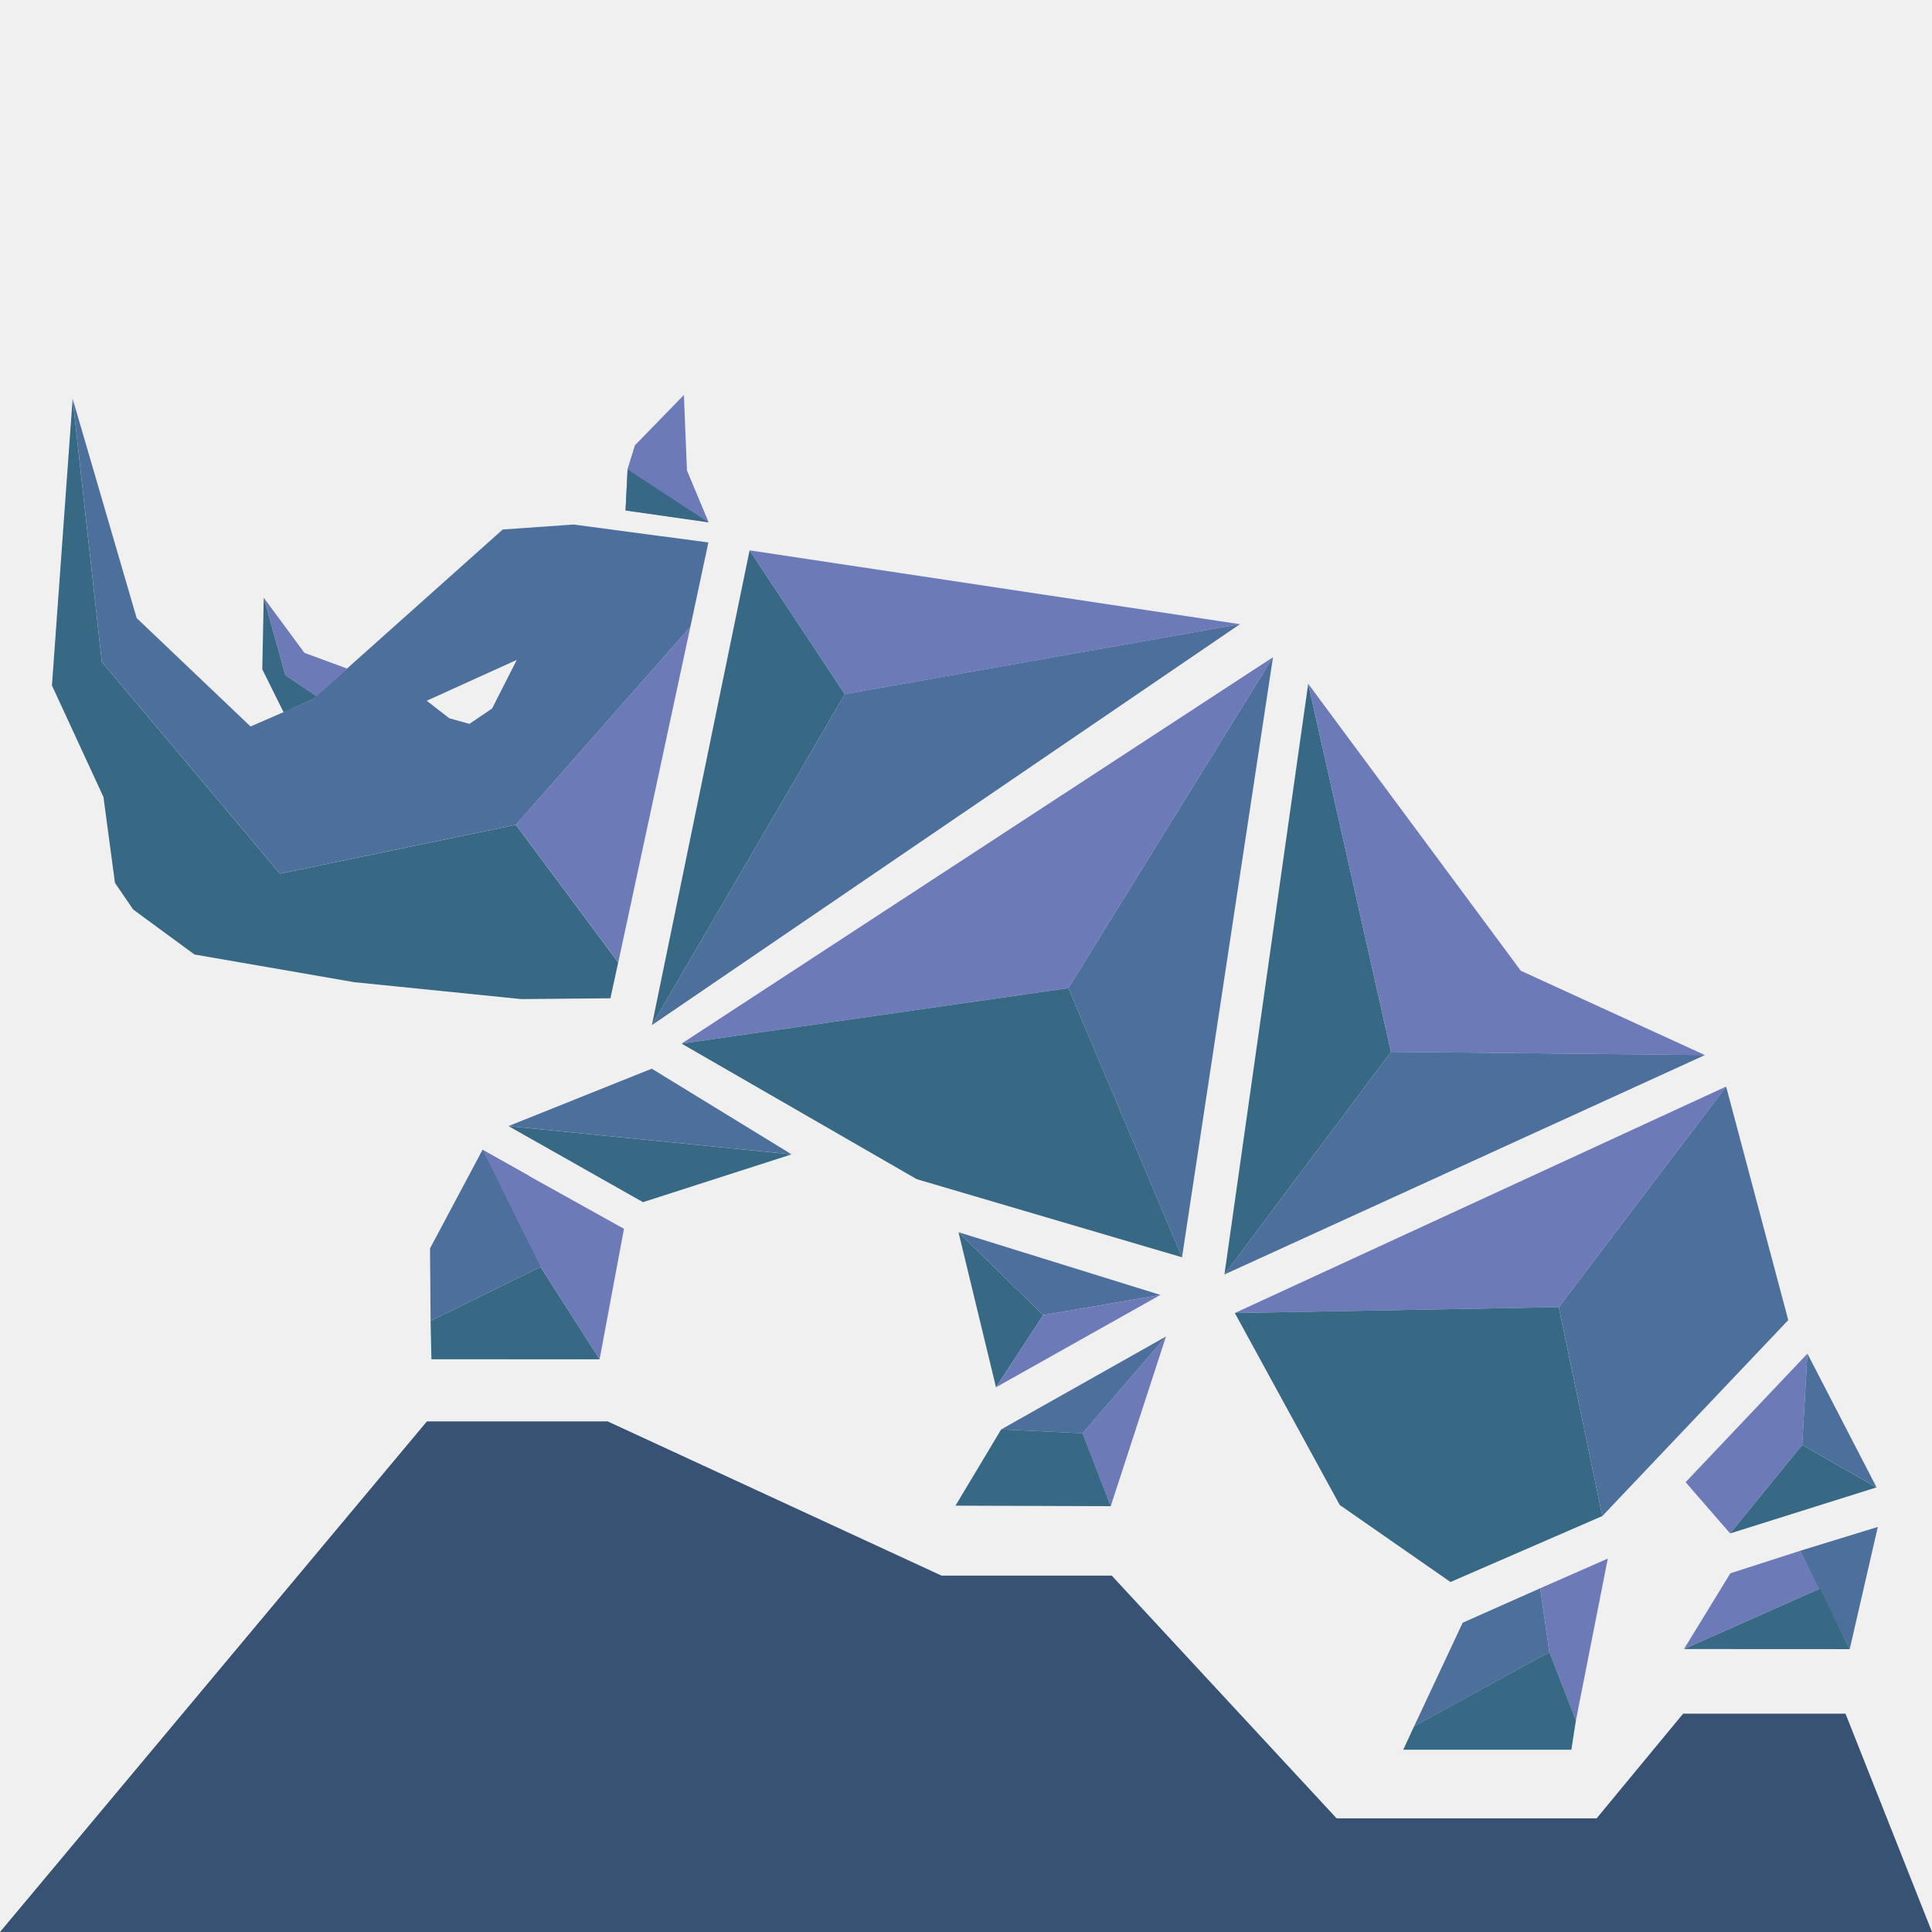
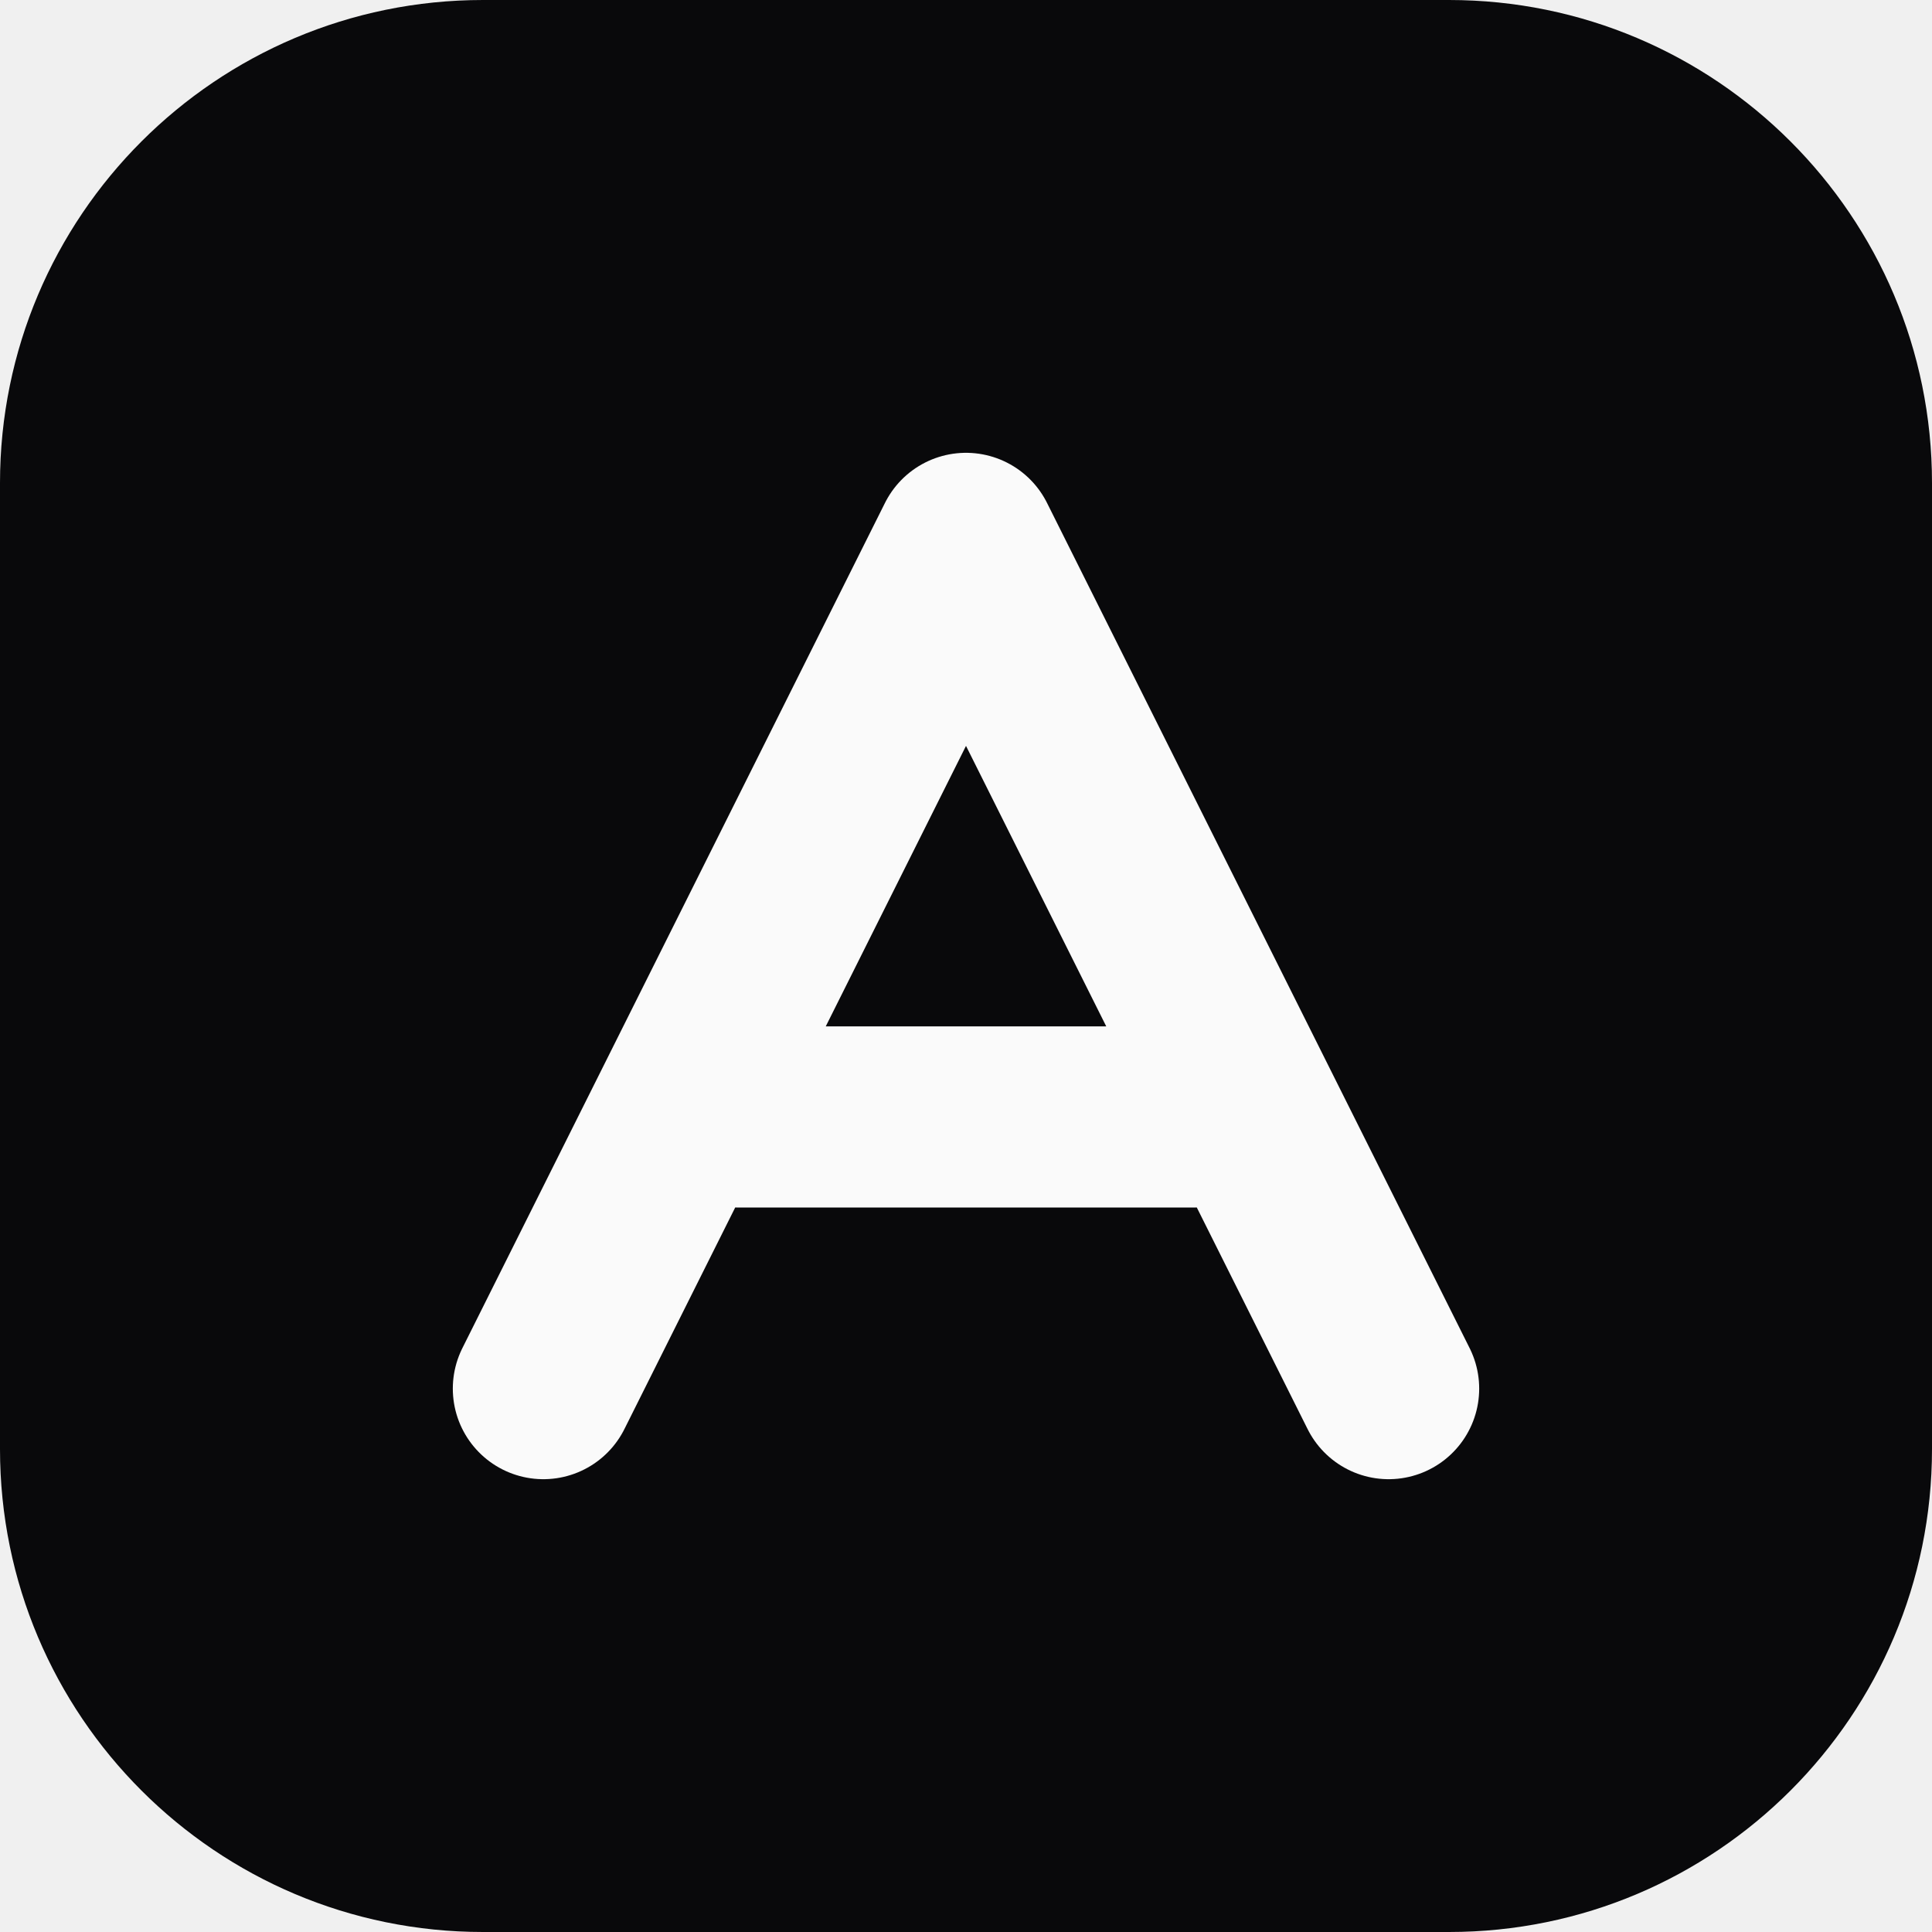
- <svg xmlns="http://www.w3.org/2000/svg" width="900" height="900" viewBox="0 0 900 900" fill="none">
-   <g clip-path="url(#clip0_595_312)">
-     <path d="M33.83 185.726L24.195 319.329L48.186 371.253L53.557 411.288L62.026 423.674L90.567 444.634L165.004 457.536L242.825 465.416L284.365 465.038L287.978 448.346C258.96 409.303 240.321 384.214 240.321 384.214C240.321 384.214 201.84 392.193 130.423 406.98C102.762 374.092 75.082 341.202 47.422 308.313L33.811 185.747L33.83 185.726Z" fill="#386984" />
-     <path fill-rule="evenodd" clip-rule="evenodd" d="M47.436 308.292L33.825 185.726L33.845 185.747L63.666 287.928L116.712 338.423L145.444 325.919L234.181 246.662L267.194 244.34L329.99 252.697L321.598 292.016L240.336 384.194C220.355 388.329 200.381 392.468 180.409 396.608C163.751 400.06 147.094 403.513 130.437 406.961C116.606 390.515 102.77 374.069 88.934 357.623C75.099 341.18 61.265 324.736 47.436 308.292ZM198.778 326.435L240.739 307.399L229.231 330.047L218.659 337.212L209.292 334.593L198.778 326.435Z" fill="#4D6F9B" />
-     <path d="M288.013 448.321L321.599 291.992L240.337 384.17C256.222 405.547 272.108 426.924 287.993 448.301L288.013 448.321Z" fill="#6C7AB7" />
-     <path d="M161.696 311.447L141.816 304.124L122.852 278.42L132.907 314.485L147.474 324.329L161.696 311.447Z" fill="#6C7AB7" />
-     <path d="M122.85 278.42L122.18 311.785L132.121 331.812L145.426 325.897L147.471 324.329L132.905 314.485L122.85 278.42Z" fill="#386984" />
-     <path d="M303.675 477.566L393.539 323.361L349.191 256.372L303.675 477.566Z" fill="#386984" />
-     <path d="M349.177 256.372L393.526 323.361L577.613 290.77L349.177 256.372Z" fill="#6C7AB7" />
-     <path d="M577.627 290.756L303.675 477.552L393.539 323.347L577.627 290.756Z" fill="#4D6F9B" />
-     <path d="M317.511 486.151L593.012 306.143L497.719 460.308L317.511 486.151Z" fill="#6C7AB7" />
-     <path d="M593.012 306.149L550.632 585.699L497.718 460.314L593.012 306.149Z" fill="#4D6F9B" />
-     <path d="M317.511 486.159L427.028 549.298L550.632 585.7L497.719 460.316L317.511 486.159Z" fill="#386984" />
-     <path d="M570.391 593.699L647.981 490.009L609.407 318.536L570.391 593.699Z" fill="#386984" />
-     <path d="M609.409 318.536L647.983 490.009L794.206 491.498L708.45 452.217L609.409 318.536Z" fill="#6C7AB7" />
-     <path d="M794.204 491.492L570.391 593.694L647.981 490.004L794.204 491.492Z" fill="#4D6F9B" />
-     <path d="M575.232 611.659L804.09 506.163L726.15 608.921L575.232 611.659Z" fill="#6C7AB7" />
-     <path d="M726.15 608.92L746.419 706.238L675.689 736.964L624.111 701.098L575.232 611.659L726.15 608.92Z" fill="#386984" />
-     <path d="M804.099 506.163L833.035 614.954L746.42 706.238L726.159 608.921L804.099 506.163Z" fill="#4D6F9B" />
-     <path d="M721.767 769.577L717.483 739.883L681.375 755.921L658.759 804.154L721.767 769.577Z" fill="#4D6F9B" />
-     <path d="M748.97 726.047L717.47 739.882L721.753 769.576L734.122 801.413L748.97 726.047Z" fill="#6C7AB7" />
-     <path d="M731.999 815.09C732.711 810.525 733.416 805.98 734.121 801.414L721.76 769.577L658.752 804.134L653.686 815.09C679.796 815.09 705.89 815.09 731.999 815.09Z" fill="#386984" />
-     <path d="M805.963 714.321L839.531 673.115L841.955 630.579L785.221 690.462L805.963 714.321Z" fill="#6C7AB7" />
-     <path d="M841.962 630.579L874.174 692.864L839.538 673.115L841.962 630.579Z" fill="#4D6F9B" />
-     <path d="M805.963 714.33L839.531 673.124L874.168 692.874L805.963 714.33Z" fill="#386984" />
-     <path d="M806.093 732.892L838.607 722.412C841.682 728.287 844.742 734.143 847.824 740.017C826.695 749.406 805.597 758.794 784.468 768.183L806.069 732.892H806.093Z" fill="#6C7AB7" />
-     <path d="M838.596 722.415L874.759 711.299C870.382 730.274 866.022 749.25 861.669 768.225C853.978 752.962 846.279 737.679 838.596 722.415Z" fill="#4D6F9B" />
-     <path d="M784.468 768.192C805.597 758.804 826.695 749.416 847.824 740.027C852.448 749.436 857.057 758.824 861.68 768.232C835.951 768.232 810.221 768.192 784.491 768.192H784.468Z" fill="#386984" />
-     <path d="M517.417 701.639L504.304 667.677L543.167 622.581L517.417 701.639Z" fill="#6C7AB7" />
-     <path d="M543.169 622.581L504.306 667.677L466.36 665.891L543.169 622.581Z" fill="#4D6F9B" />
-     <path d="M466.373 665.892L504.319 667.678L517.432 701.639L445.097 701.401L466.373 665.892Z" fill="#386984" />
-     <path d="M446.503 574.008L463.976 646.238L485.959 612.614L446.503 574.008Z" fill="#386984" />
-     <path d="M446.503 574.008L540.555 603.225L485.959 612.614L446.503 574.008Z" fill="#4D6F9B" />
-     <path d="M540.56 603.226L463.981 646.238L485.964 612.614L540.56 603.226Z" fill="#6C7AB7" />
-     <path d="M200.583 615.311L251.814 590.163L246.653 547.905L224.784 535.619L200.315 581.568L200.583 615.311Z" fill="#4D6F9B" />
-     <path d="M279.318 633.226L251.81 590.174L200.579 615.323L200.961 633.186L279.318 633.226Z" fill="#386984" />
-     <path d="M368.76 537.743L299.521 560.013L236.878 524.583L368.76 537.743Z" fill="#386984" />
-     <path d="M368.759 537.748C347.044 524.449 325.328 511.151 303.612 497.832C281.361 506.744 259.11 515.656 236.859 524.568C280.826 528.955 324.793 533.342 368.759 537.728V537.748Z" fill="#4D6F9B" />
-     <path d="M330.035 243.308L320.018 219.351L318.584 184L295.836 207.382L292.357 218.636L291.401 237.79L330.035 243.308Z" fill="#6C7AB7" />
-     <path d="M292.357 218.629L330.035 243.301L291.401 237.782L292.357 218.629Z" fill="#386984" />
-     <path d="M320.036 219.354L330.053 243.311L292.374 218.639L295.854 207.385L320.036 219.354Z" fill="#6C7AB7" />
-     <path d="M246.643 547.905C239.36 543.816 232.057 539.707 224.774 535.619C235.479 557.214 251.804 590.163 251.804 590.163C251.804 590.163 261.458 605.268 279.312 633.234C283.097 612.969 286.882 592.684 290.667 572.418L246.643 547.925V547.905Z" fill="#6C7AB7" />
-     <path fill-rule="evenodd" clip-rule="evenodd" d="M438.592 733.983H517.887L622.647 847.058H743.77L784.061 798.292H859.709L900 900.004H602.559H587.091H0L198.866 662.144H283.09L438.592 733.983Z" fill="#385274" />
-   </g>
-   <defs>
-     <clipPath id="clip0_595_312">
-       <rect width="900" height="900" fill="white" />
-     </clipPath>
-   </defs>
+ <svg xmlns="http://www.w3.org/2000/svg" viewBox="0 0 32 32" width="32" height="32">
+   <style>
+     .bg { fill: #09090b; }
+     .fg { stroke: #fafafa; }
+     @media (prefers-color-scheme: dark) {
+       .bg { fill: #fafafa; }
+       .fg { stroke: #09090b; }
+     }
+   </style>
+   <rect class="bg" width="32" height="32" rx="8" />
+   <path class="fg" d="M9 23 L16 9 L23 23 M12.2 18.5 H19.8" fill="none" stroke-width="3" stroke-linecap="round" stroke-linejoin="round" />
</svg>
